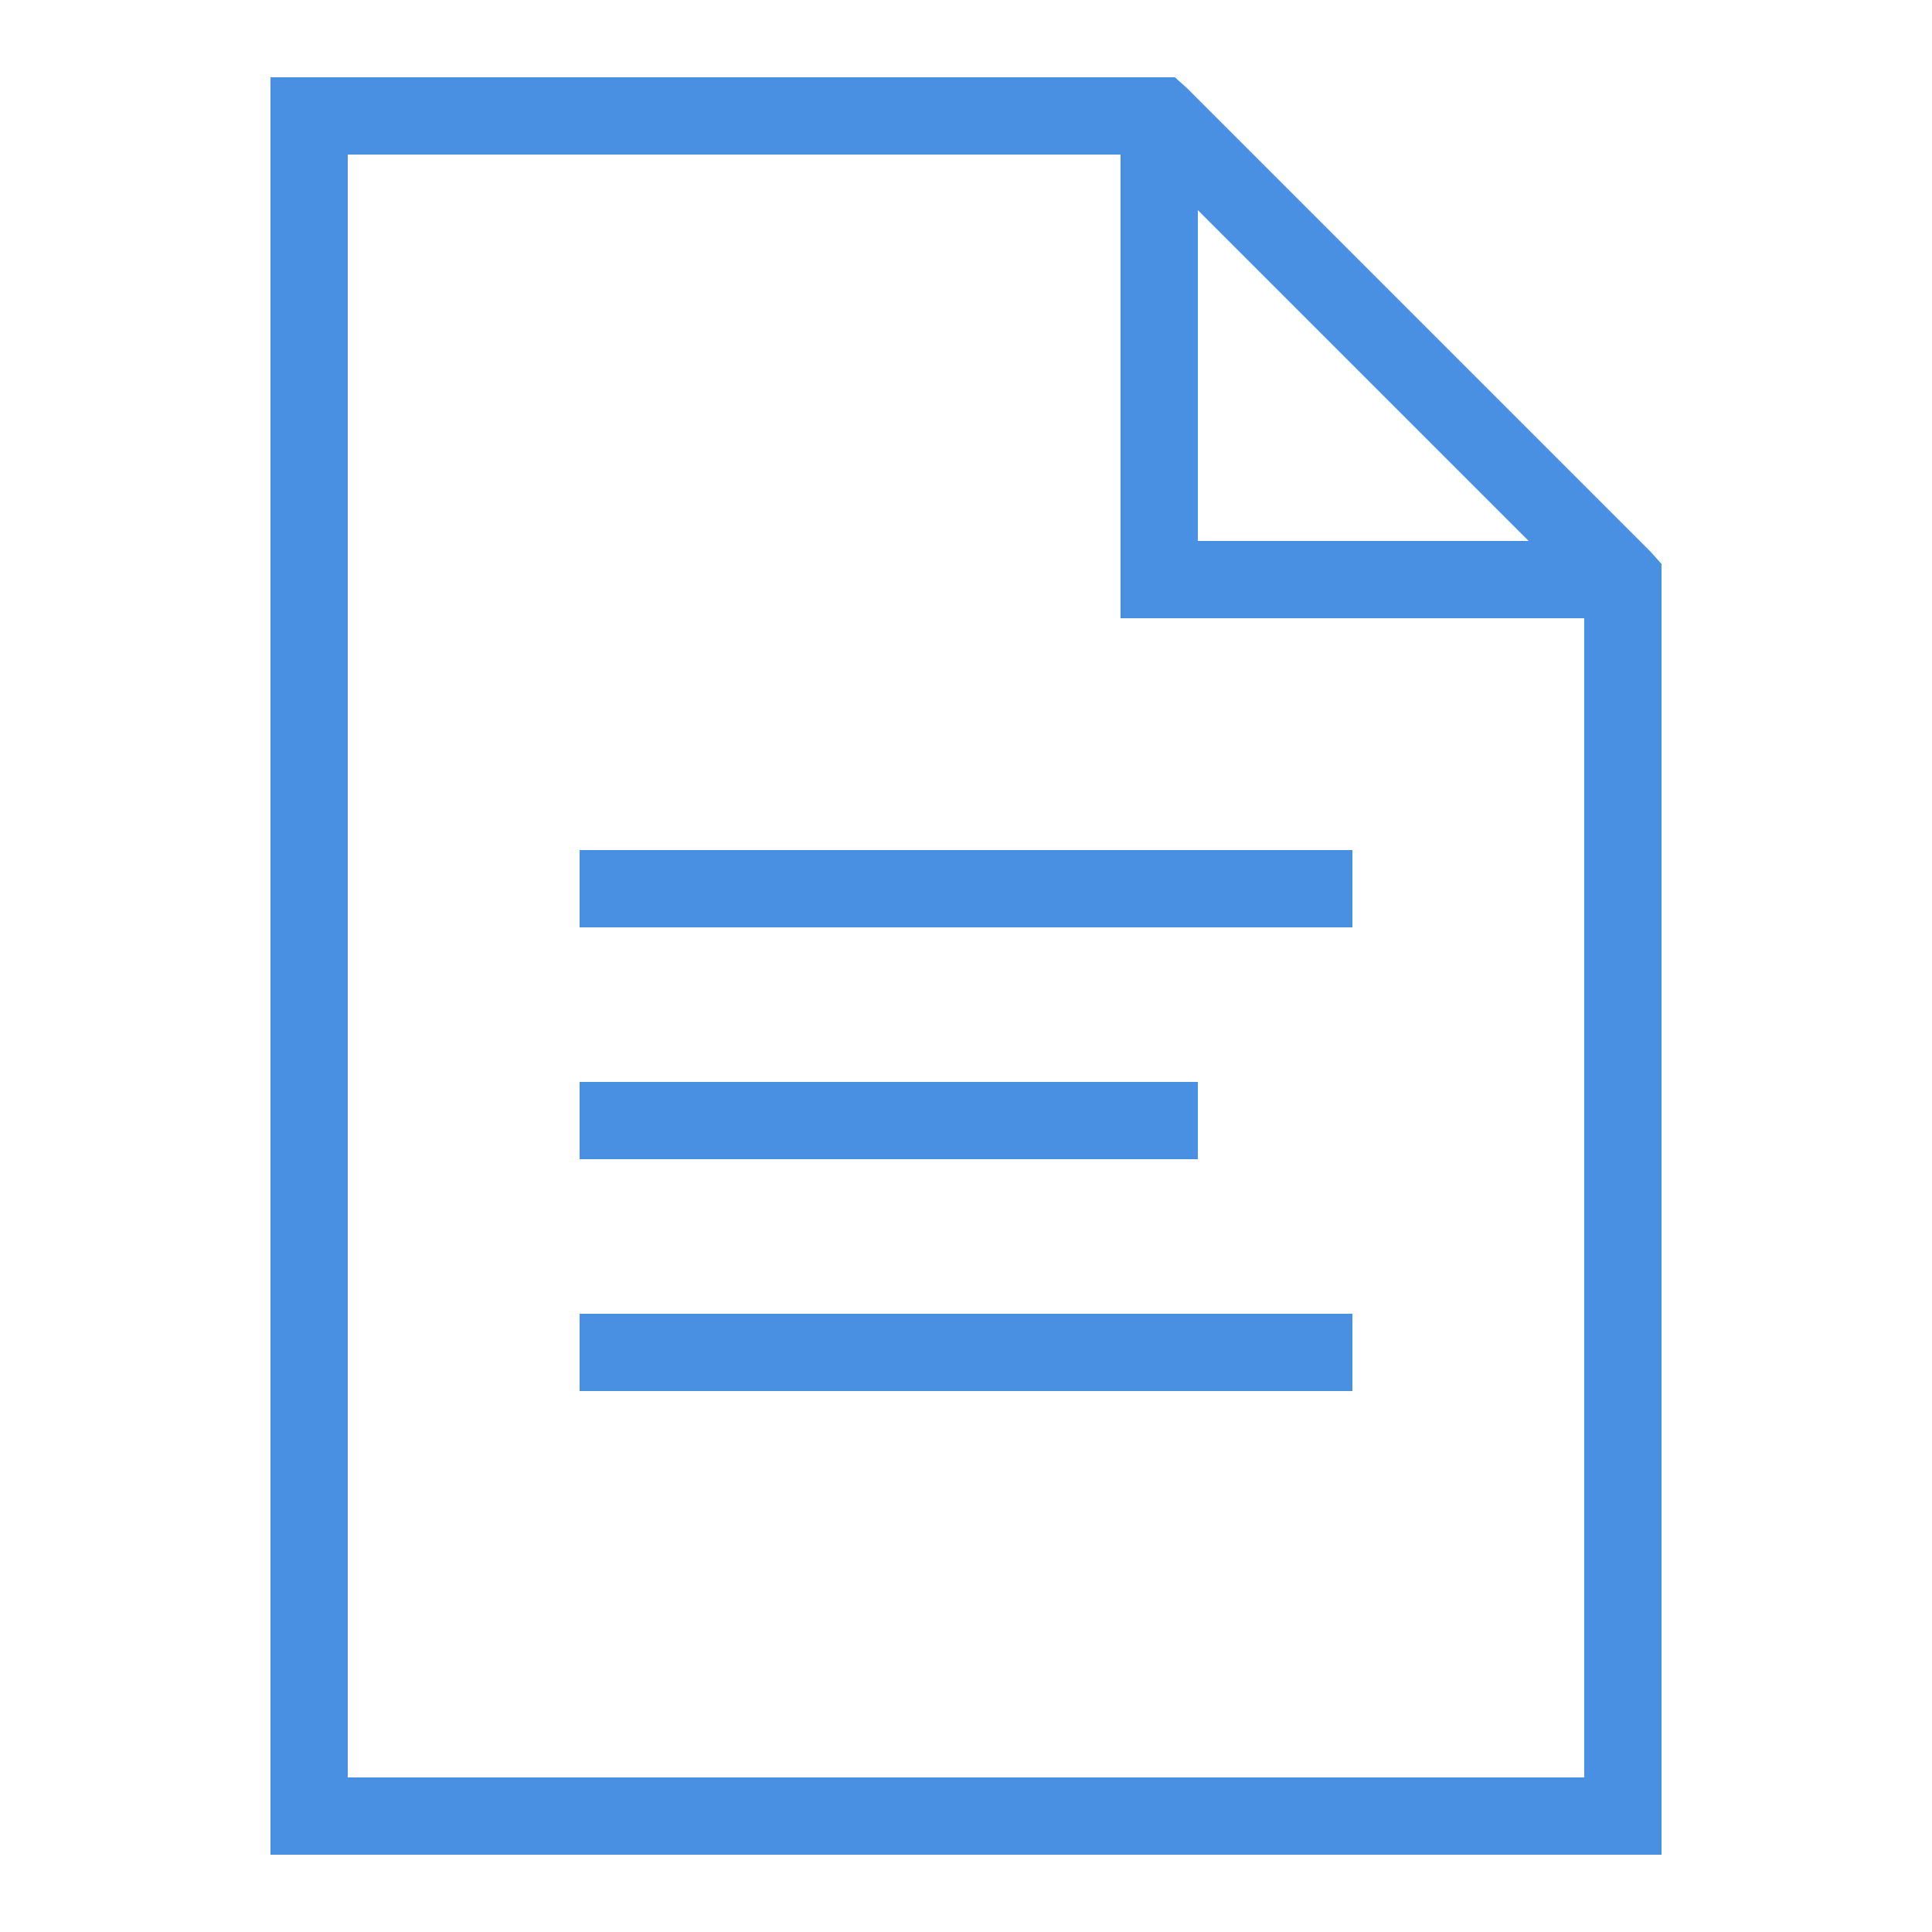
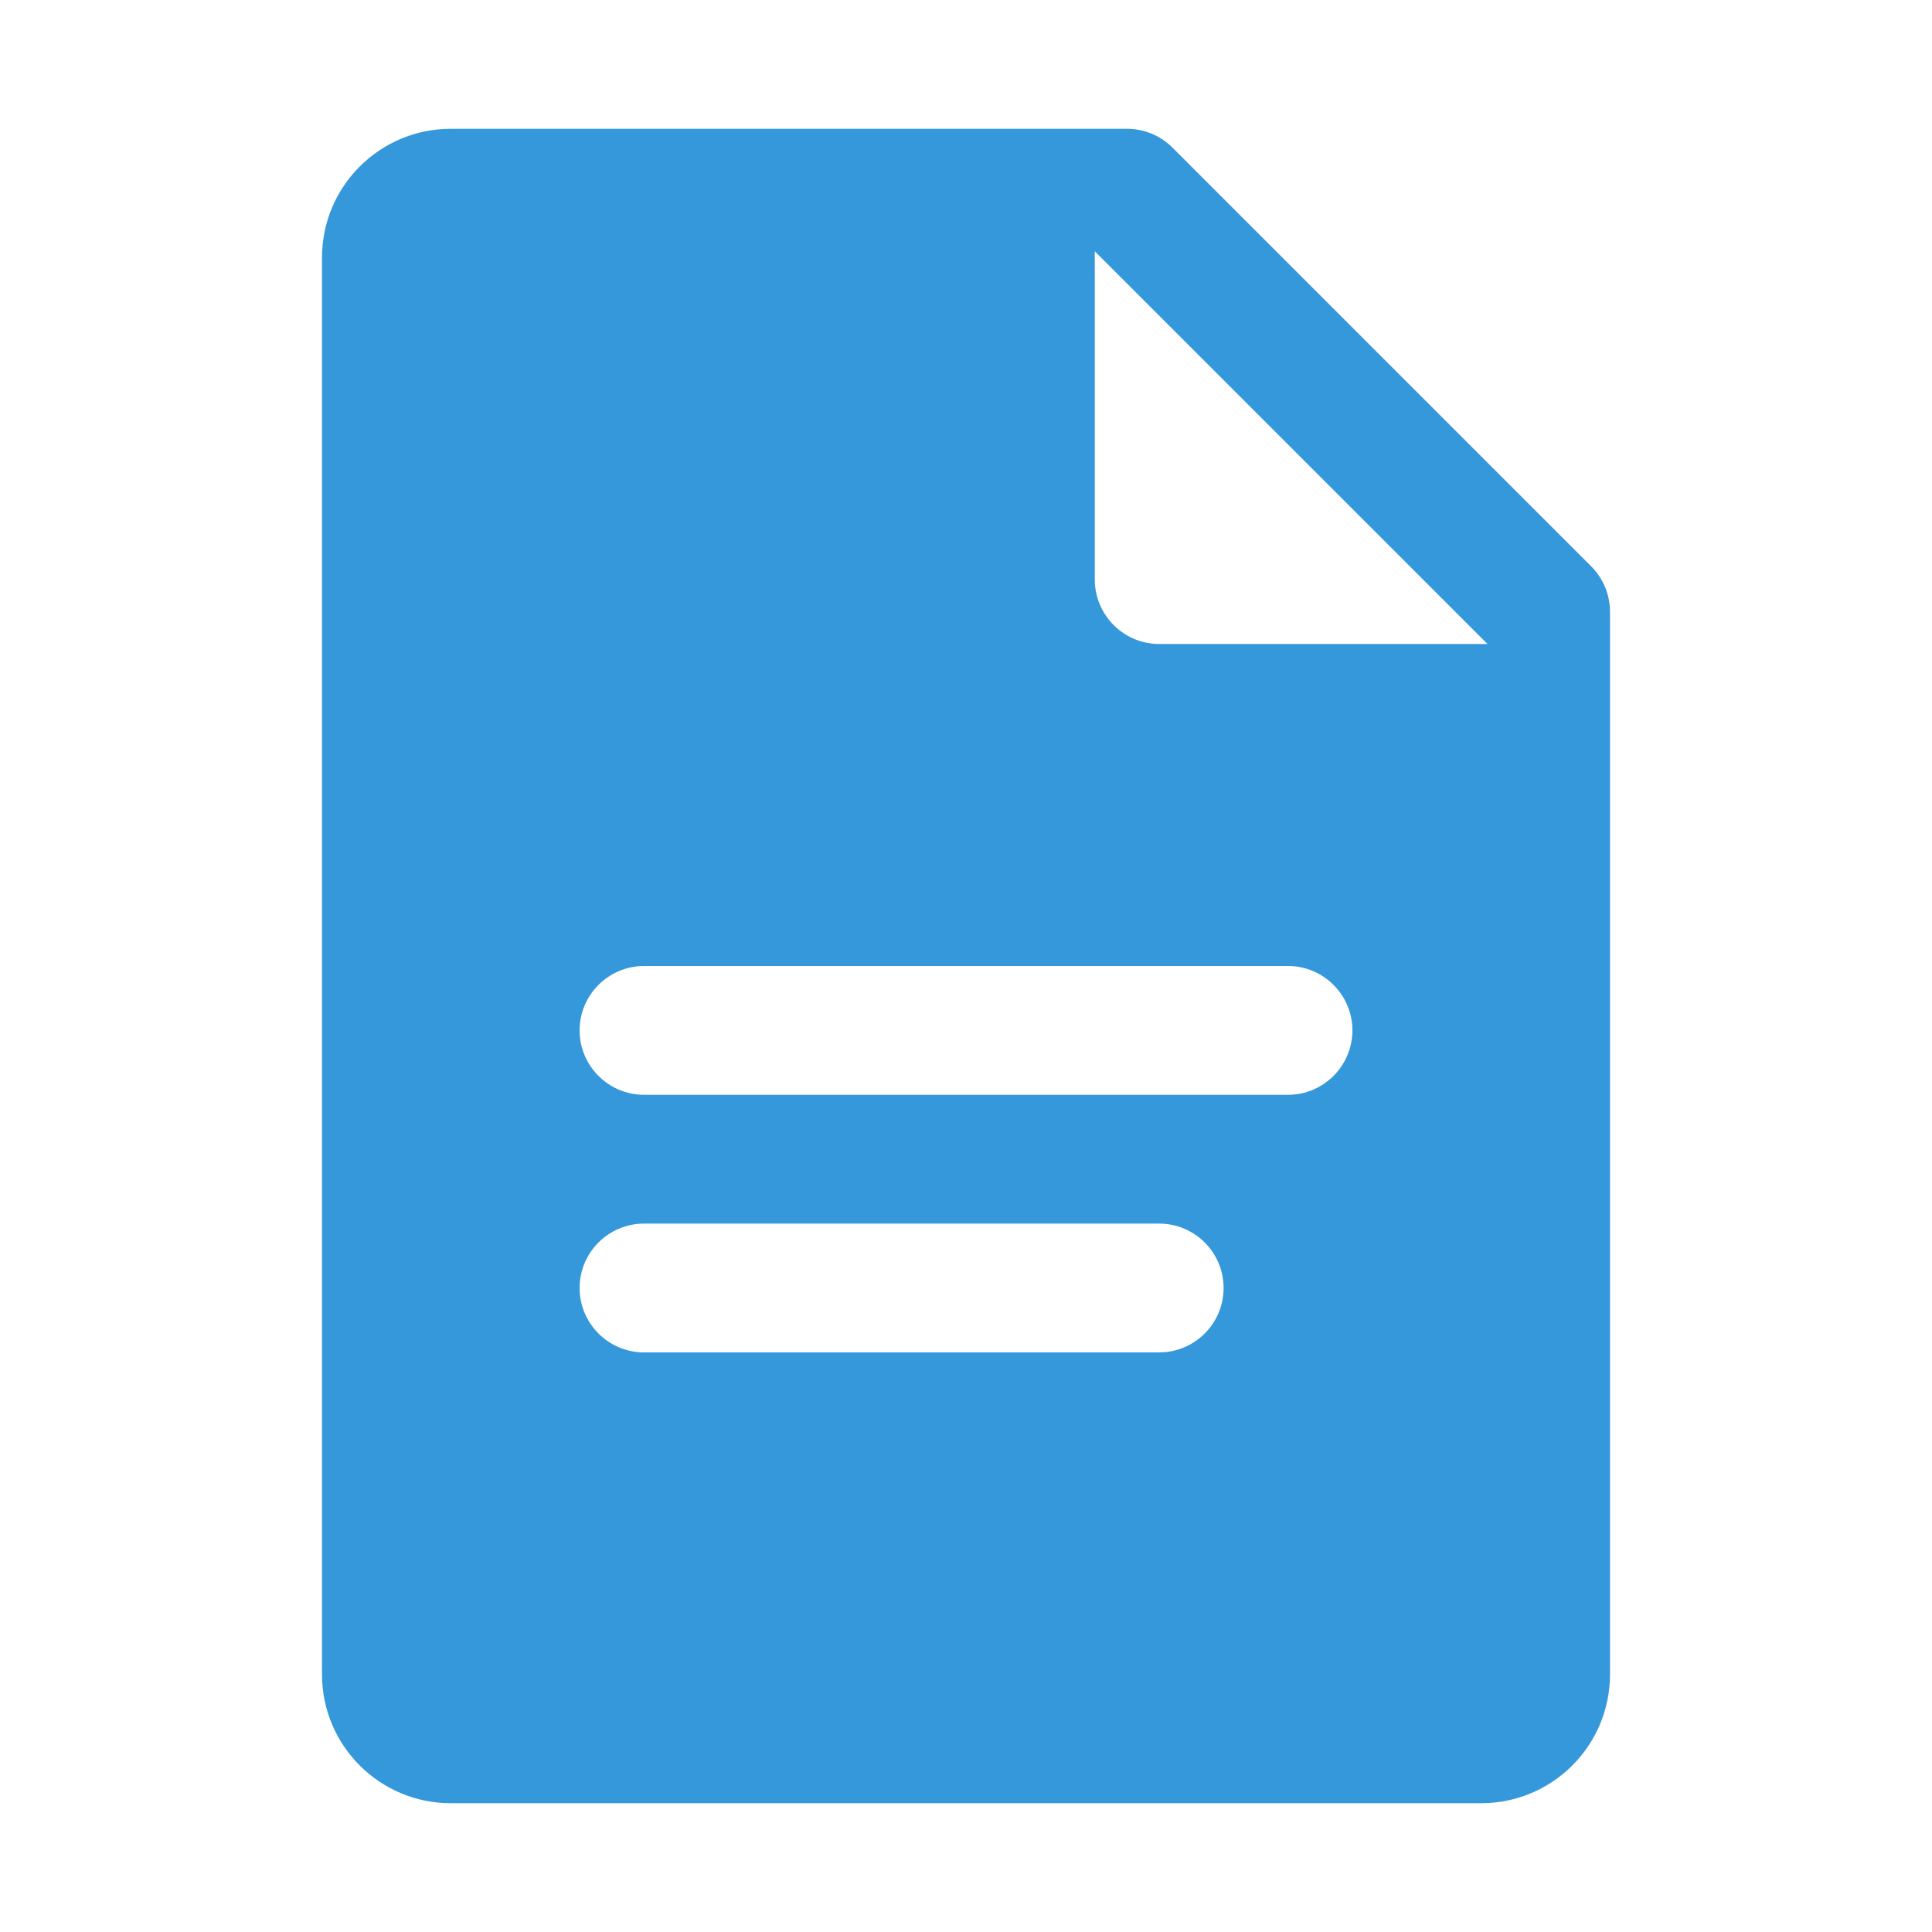
- <svg xmlns="http://www.w3.org/2000/svg" fill="#4a90e2" viewBox="0 0 50 50" width="100px" height="100px">
-   <path d="M 7 2 L 7 48 L 43 48 L 43 14.594 L 42.719 14.281 L 30.719 2.281 L 30.406 2 Z M 9 4 L 29 4 L 29 16 L 41 16 L 41 46 L 9 46 Z M 31 5.438 L 39.562 14 L 31 14 Z M 15 22 L 15 24 L 35 24 L 35 22 Z M 15 28 L 15 30 L 31 30 L 31 28 Z M 15 34 L 15 36 L 35 36 L 35 34 Z" />
+ <svg xmlns="http://www.w3.org/2000/svg" viewBox="0 0 30 30" width="100px" height="100px">
+   <g id="surface1049794">
+     <path style=" stroke:none;fill-rule:nonzero;fill:rgb(20.392%,59.608%,85.882%);fill-opacity:1;" d="M 24.707 8.793 L 18.207 2.293 C 18.02 2.105 17.766 2 17.5 2 L 7 2 C 5.895 2 5 2.895 5 4 L 5 26 C 5 27.105 5.895 28 7 28 L 23 28 C 24.105 28 25 27.105 25 26 L 25 9.5 C 25 9.234 24.895 8.98 24.707 8.793 Z M 18 21 L 10 21 C 9.449 21 9 20.551 9 20 C 9 19.449 9.449 19 10 19 L 18 19 C 18.551 19 19 19.449 19 20 C 19 20.551 18.551 21 18 21 Z M 20 17 L 10 17 C 9.449 17 9 16.551 9 16 C 9 15.449 9.449 15 10 15 L 20 15 C 20.551 15 21 15.449 21 16 C 21 16.551 20.551 17 20 17 Z M 18 10 C 17.449 10 17 9.551 17 9 L 17 3.902 L 23.098 10 Z M 18 10 " />
+   </g>
</svg>
